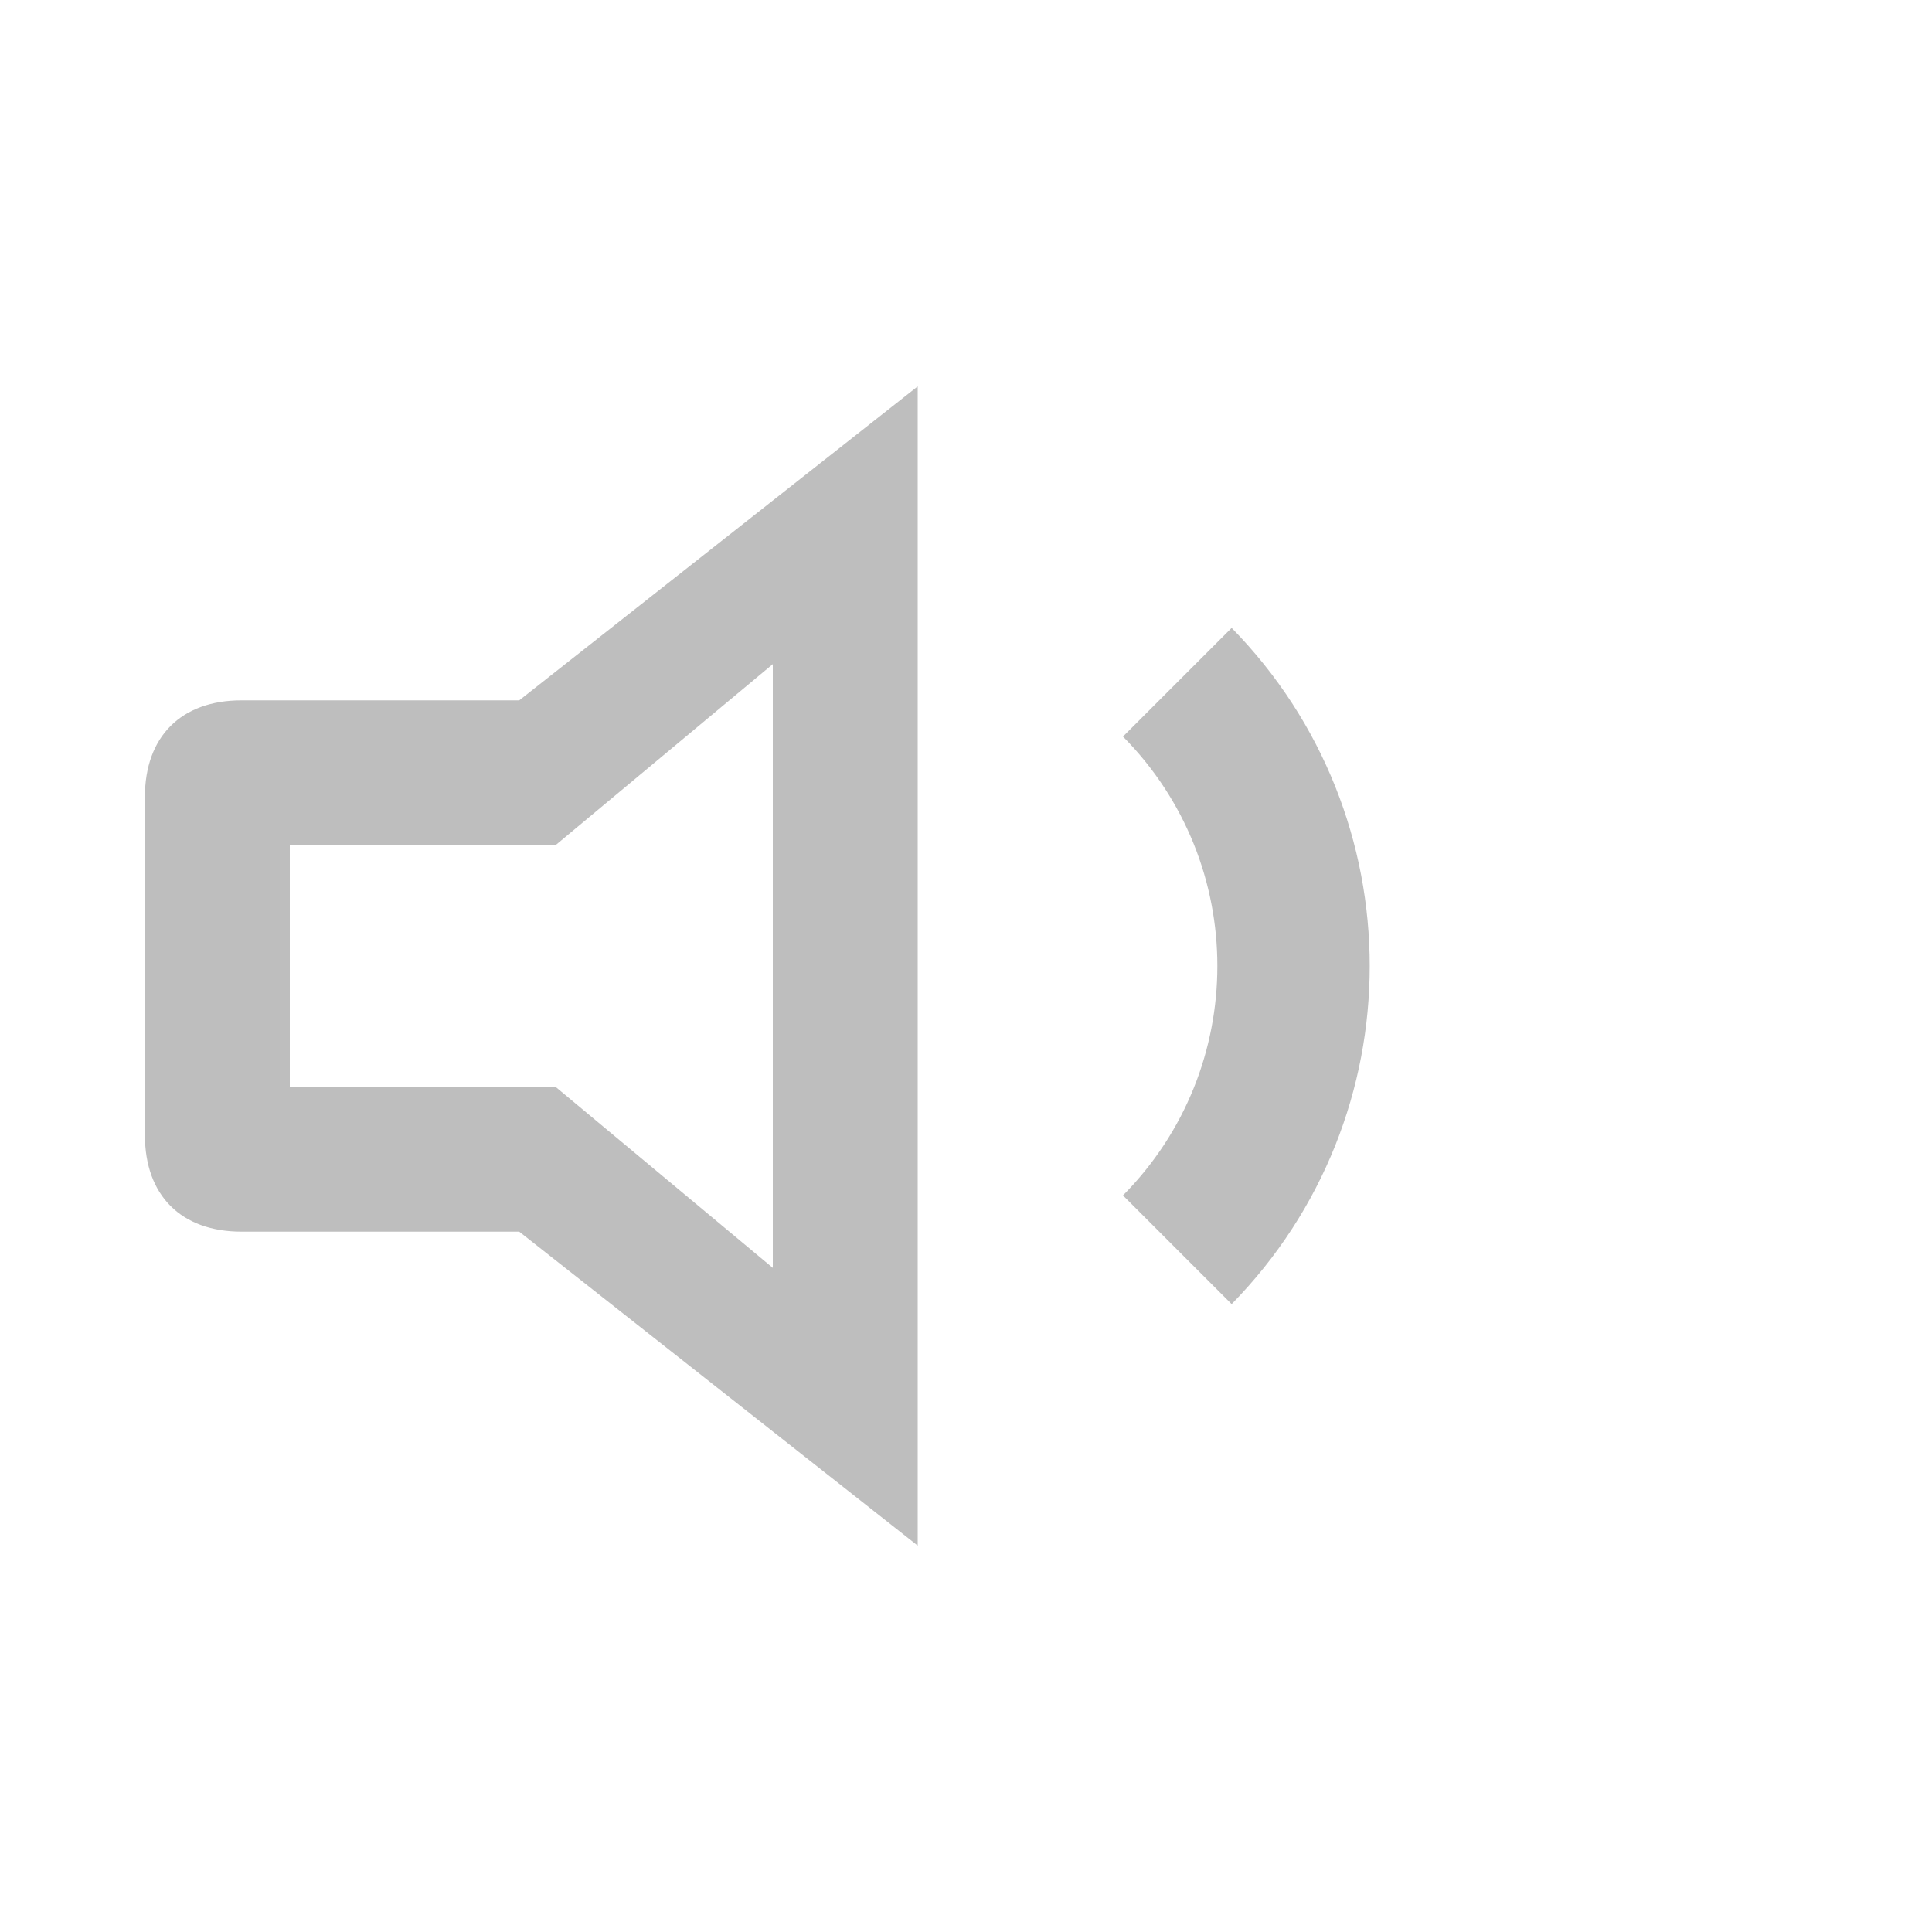
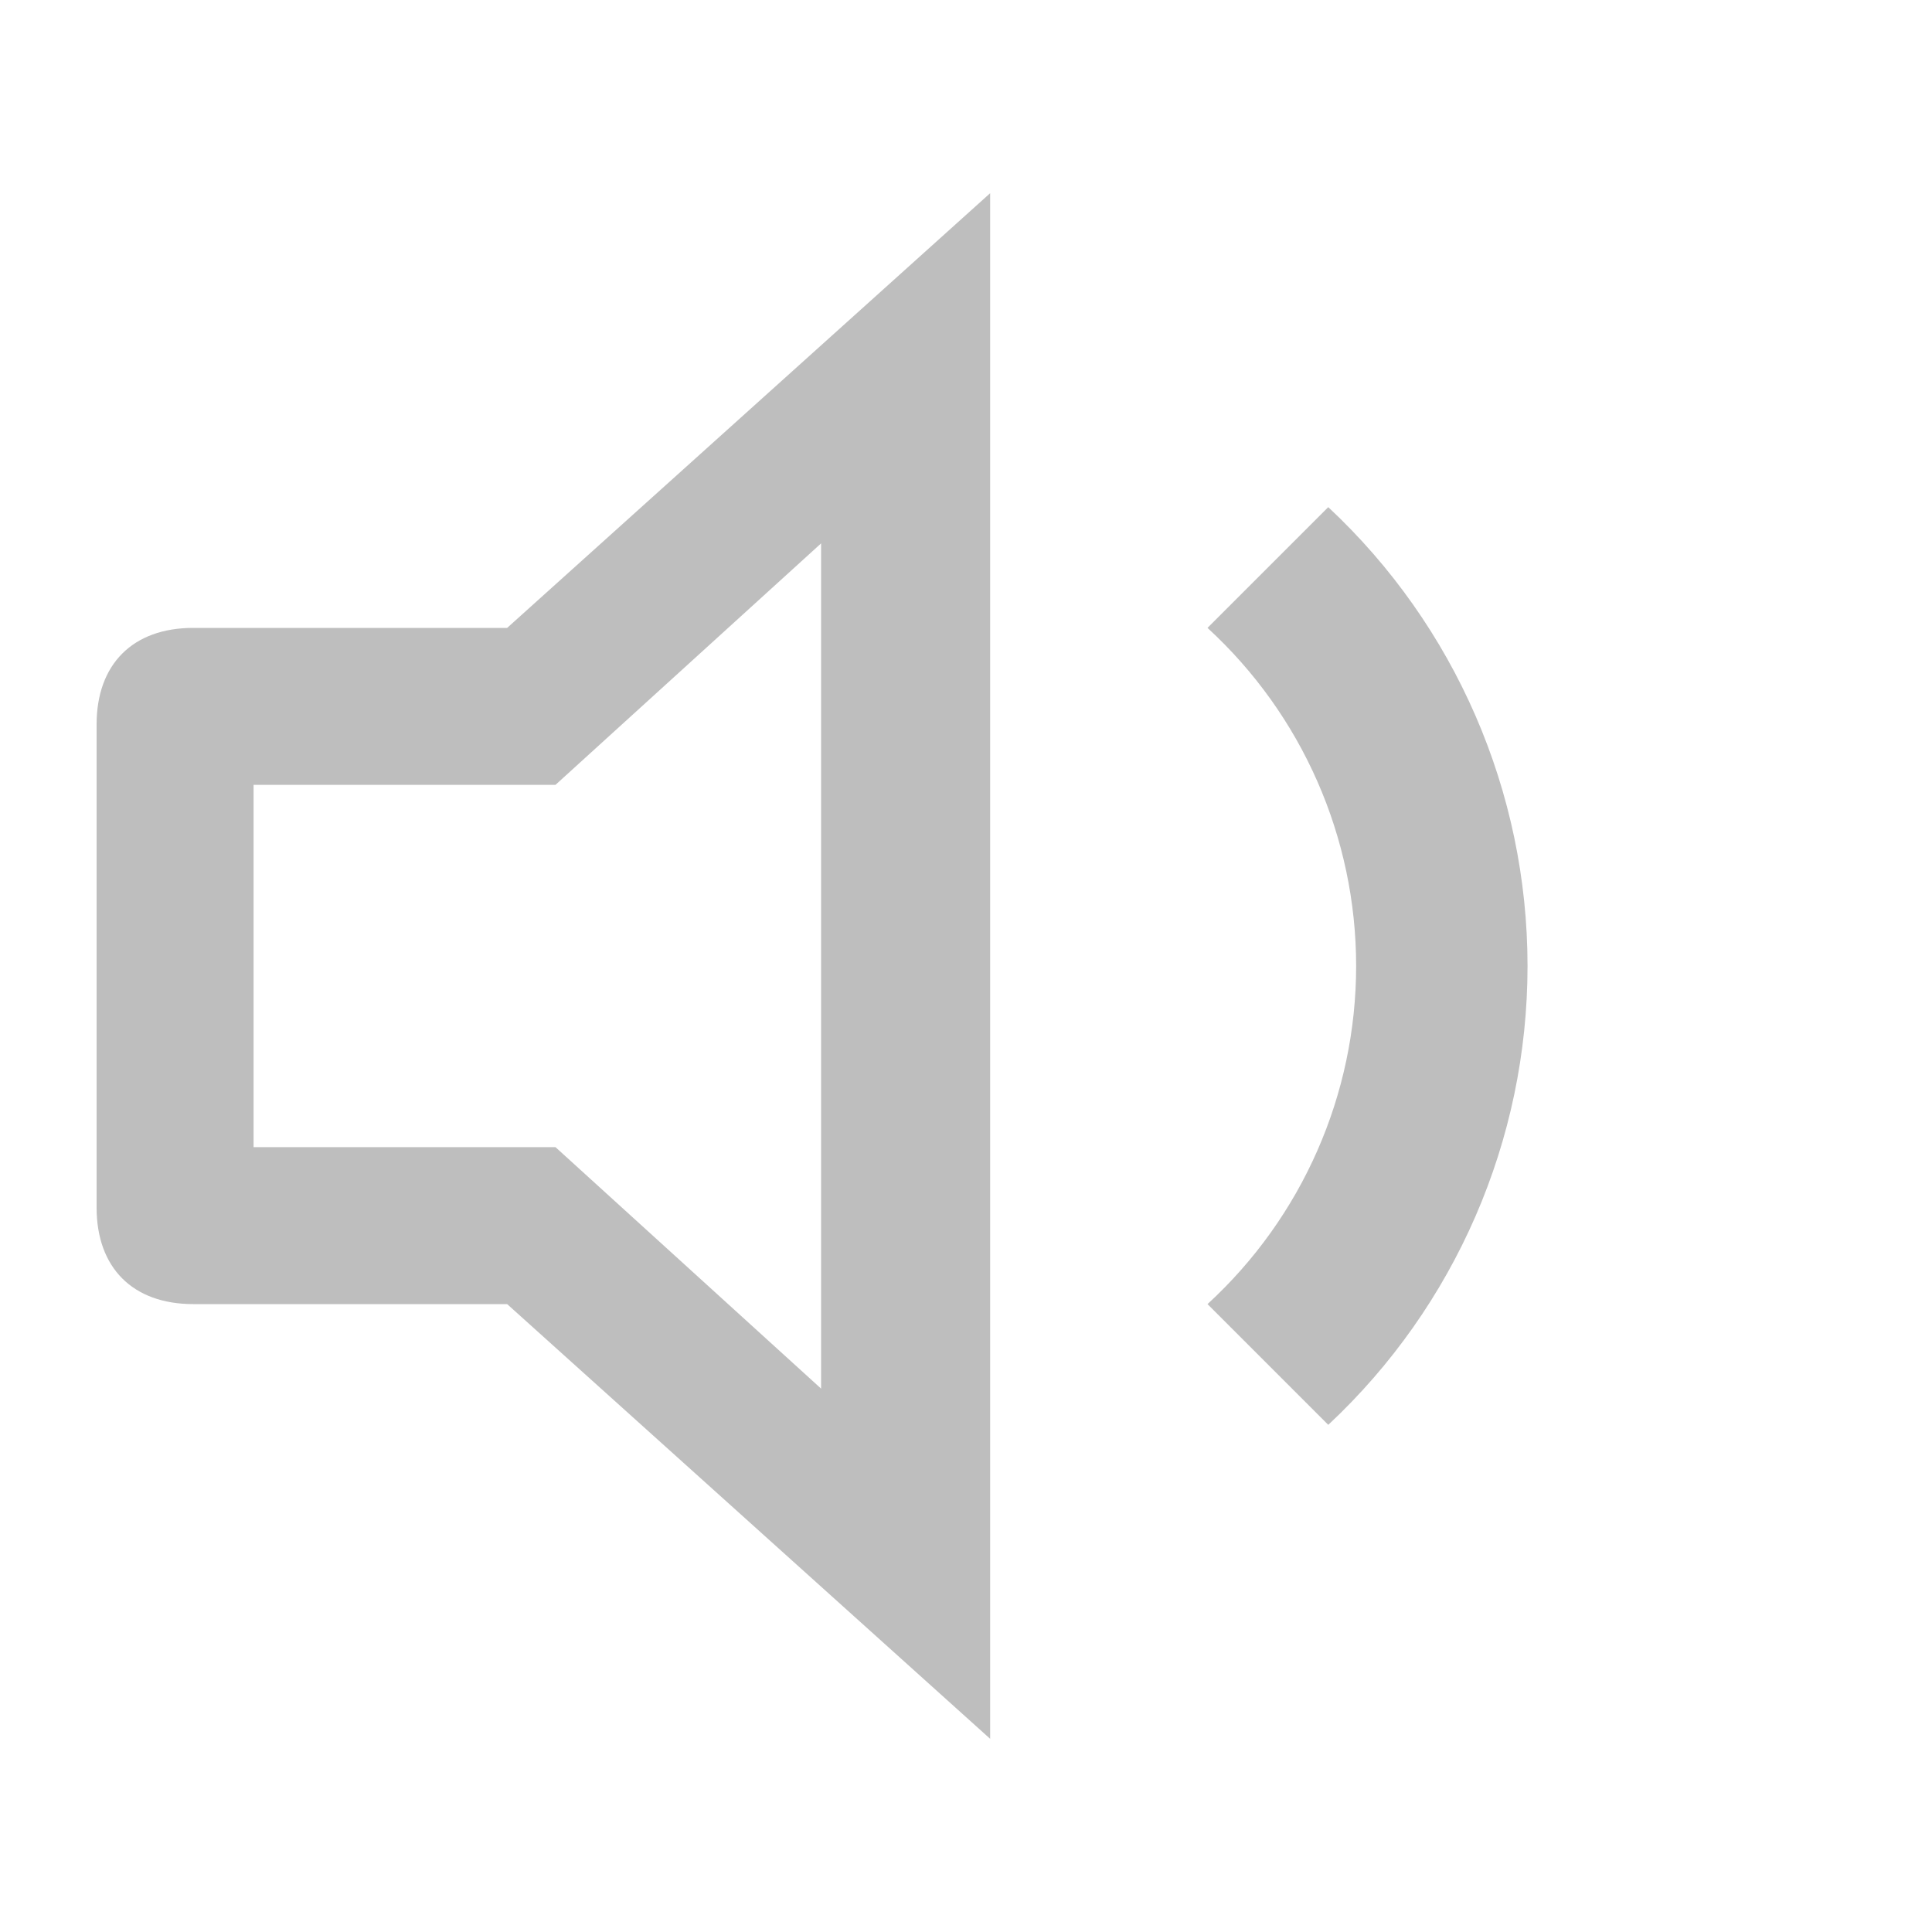
<svg xmlns="http://www.w3.org/2000/svg" width="16" height="16" viewBox="0 0 16 16">
-   <path fill="#bebebe" fill-rule="evenodd" d="M2 5.8h2.3L7.6 3.2v9.6L4.3 10.2H2c-.5 0-.8-.3-.8-.8V6.6c0-.5.3-.8.8-.8zm.4 1.2v2h2.2l1.8 1.5V5.5L4.6 7H2.4z" />
-   <path fill="#bebebe" d="M10.2 5.2a4 4 0 0 1 0 5.6l-.9-.9a2.7 2.7 0 0 0 0-3.8l.9-.9z" />
+   <path fill="#bebebe" fill-rule="evenodd" d="M1.6 5.2h2.6L8.2 1.6v12.8L4.2 10.8H1.6c-.5 0-.8-.3-.8-.8V6c0-.5.3-.8.8-.8zm.5 1.3v3h2.5l2.2 2V4.5l-2.2 2H2.1z" />
+   <path fill="#bebebe" d="M11 4.2a5.2 5.2 0 0 1 0 7.6l-1-1a3.8 3.8 0 0 0 0-5.6l1-1z" />
</svg>
